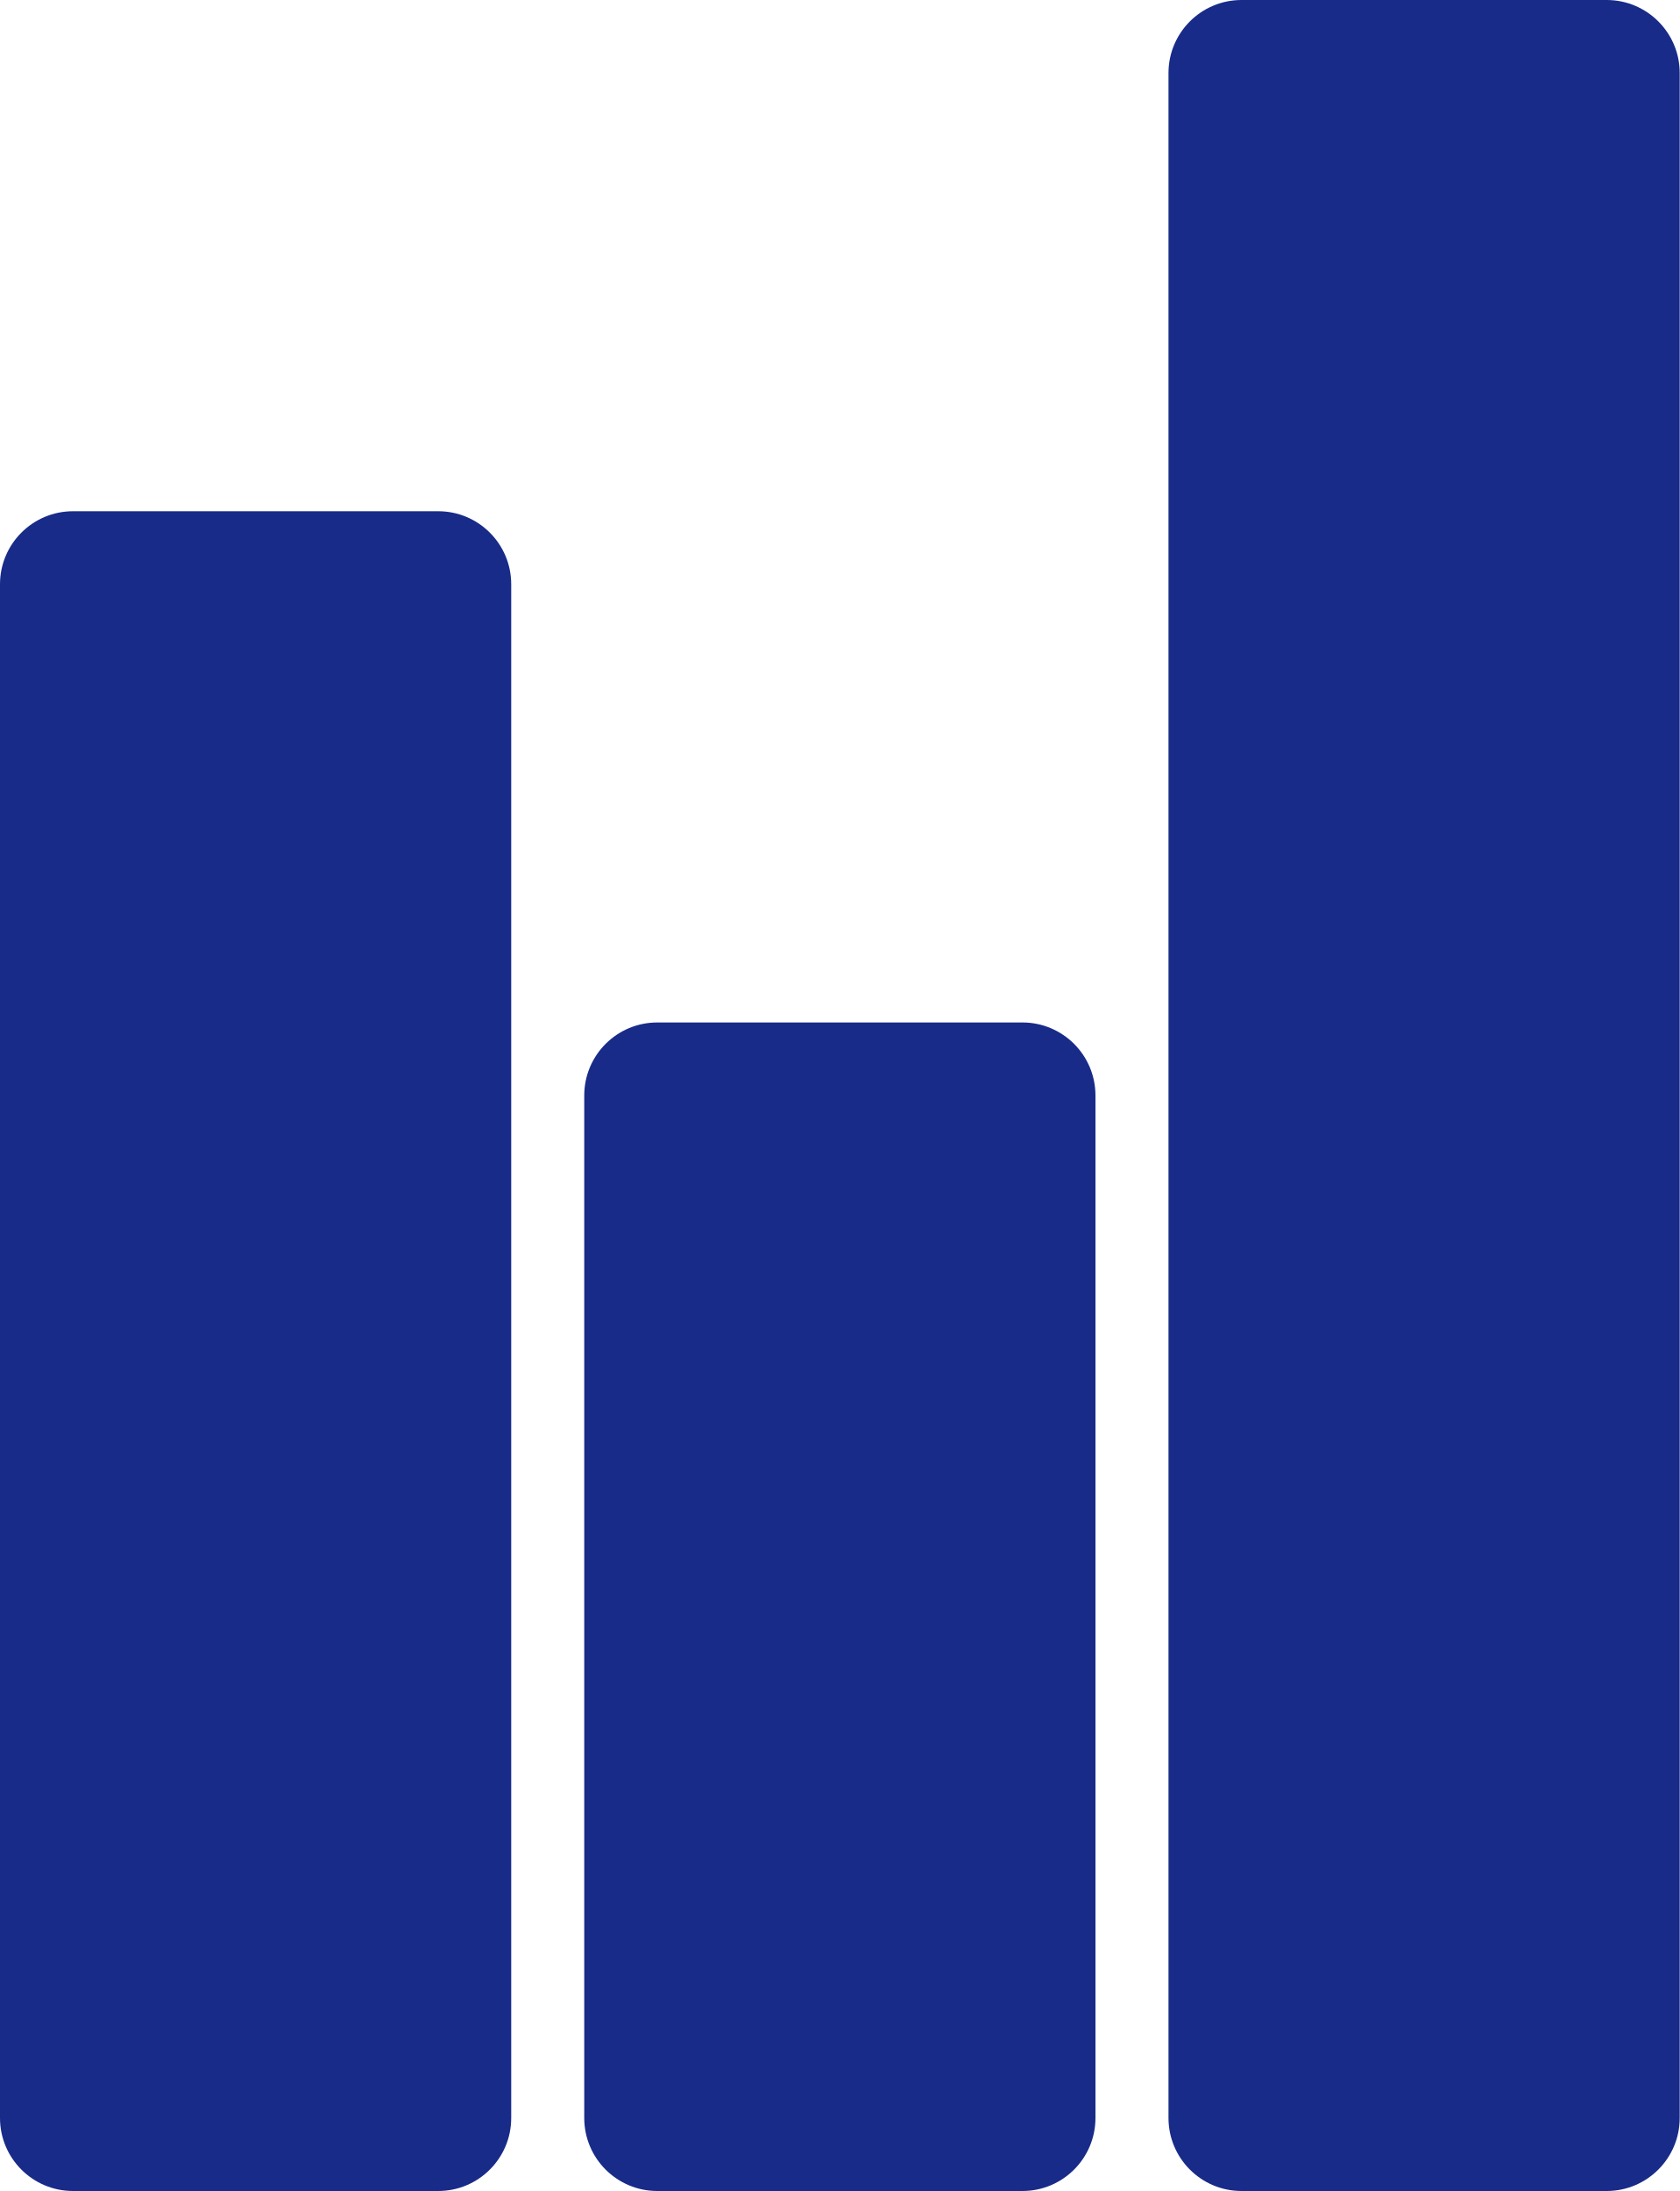
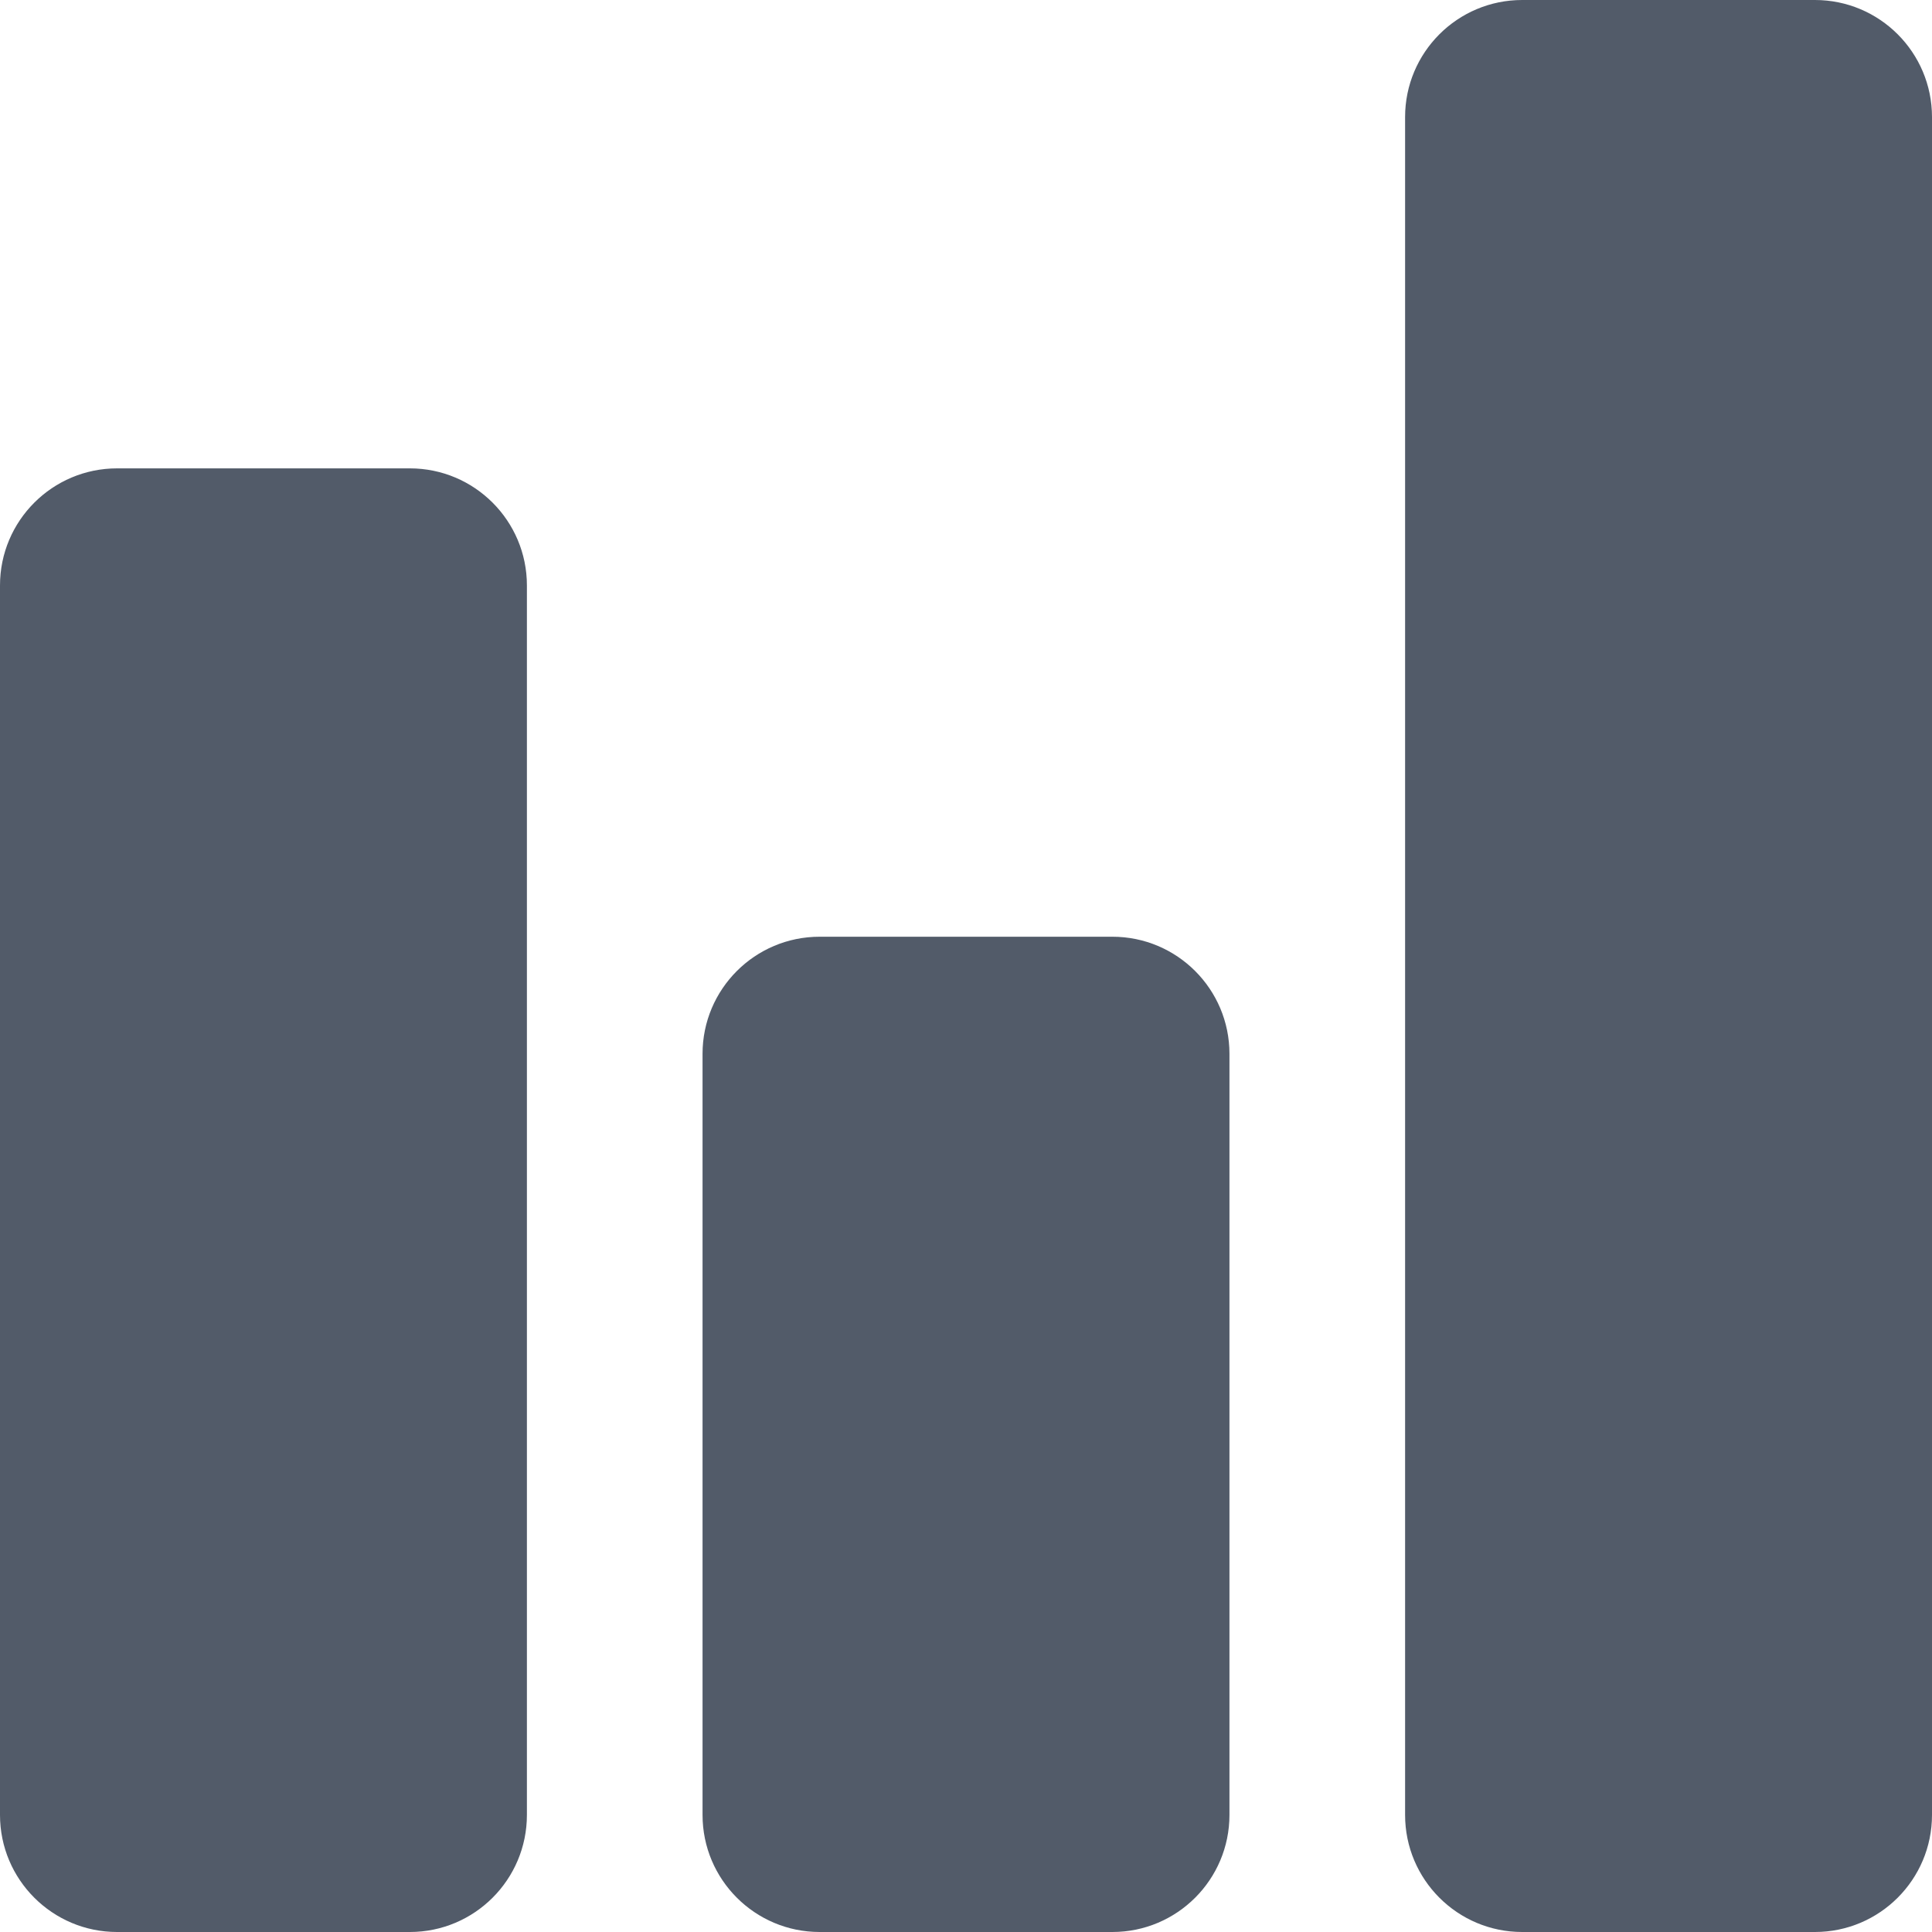
- <svg xmlns="http://www.w3.org/2000/svg" width="23" height="30" viewBox="0 0 23 30" fill="none">
-   <rect y="7" width="7" height="23" rx="1" fill="#182B88" />
-   <rect x="8" y="14" width="7" height="16" rx="1" fill="#182B88" />
-   <path d="M16 1C16 0.448 16.448 0 17 0H22C22.552 0 23 0.448 23 1V29C23 29.552 22.552 30 22 30H17C16.448 30 16 29.552 16 29V1Z" fill="#182B88" />
+ <svg xmlns="http://www.w3.org/2000/svg" width="33" height="33" viewBox="0 0 33 33" fill="none">
+   <rect y="8" width="9" height="25" rx="2" fill="#525B69" />
+   <rect x="12" y="16" width="9" height="17" rx="2" fill="#525B69" />
+   <rect x="24" width="9" height="33" rx="2" fill="#525B69" />
</svg>
